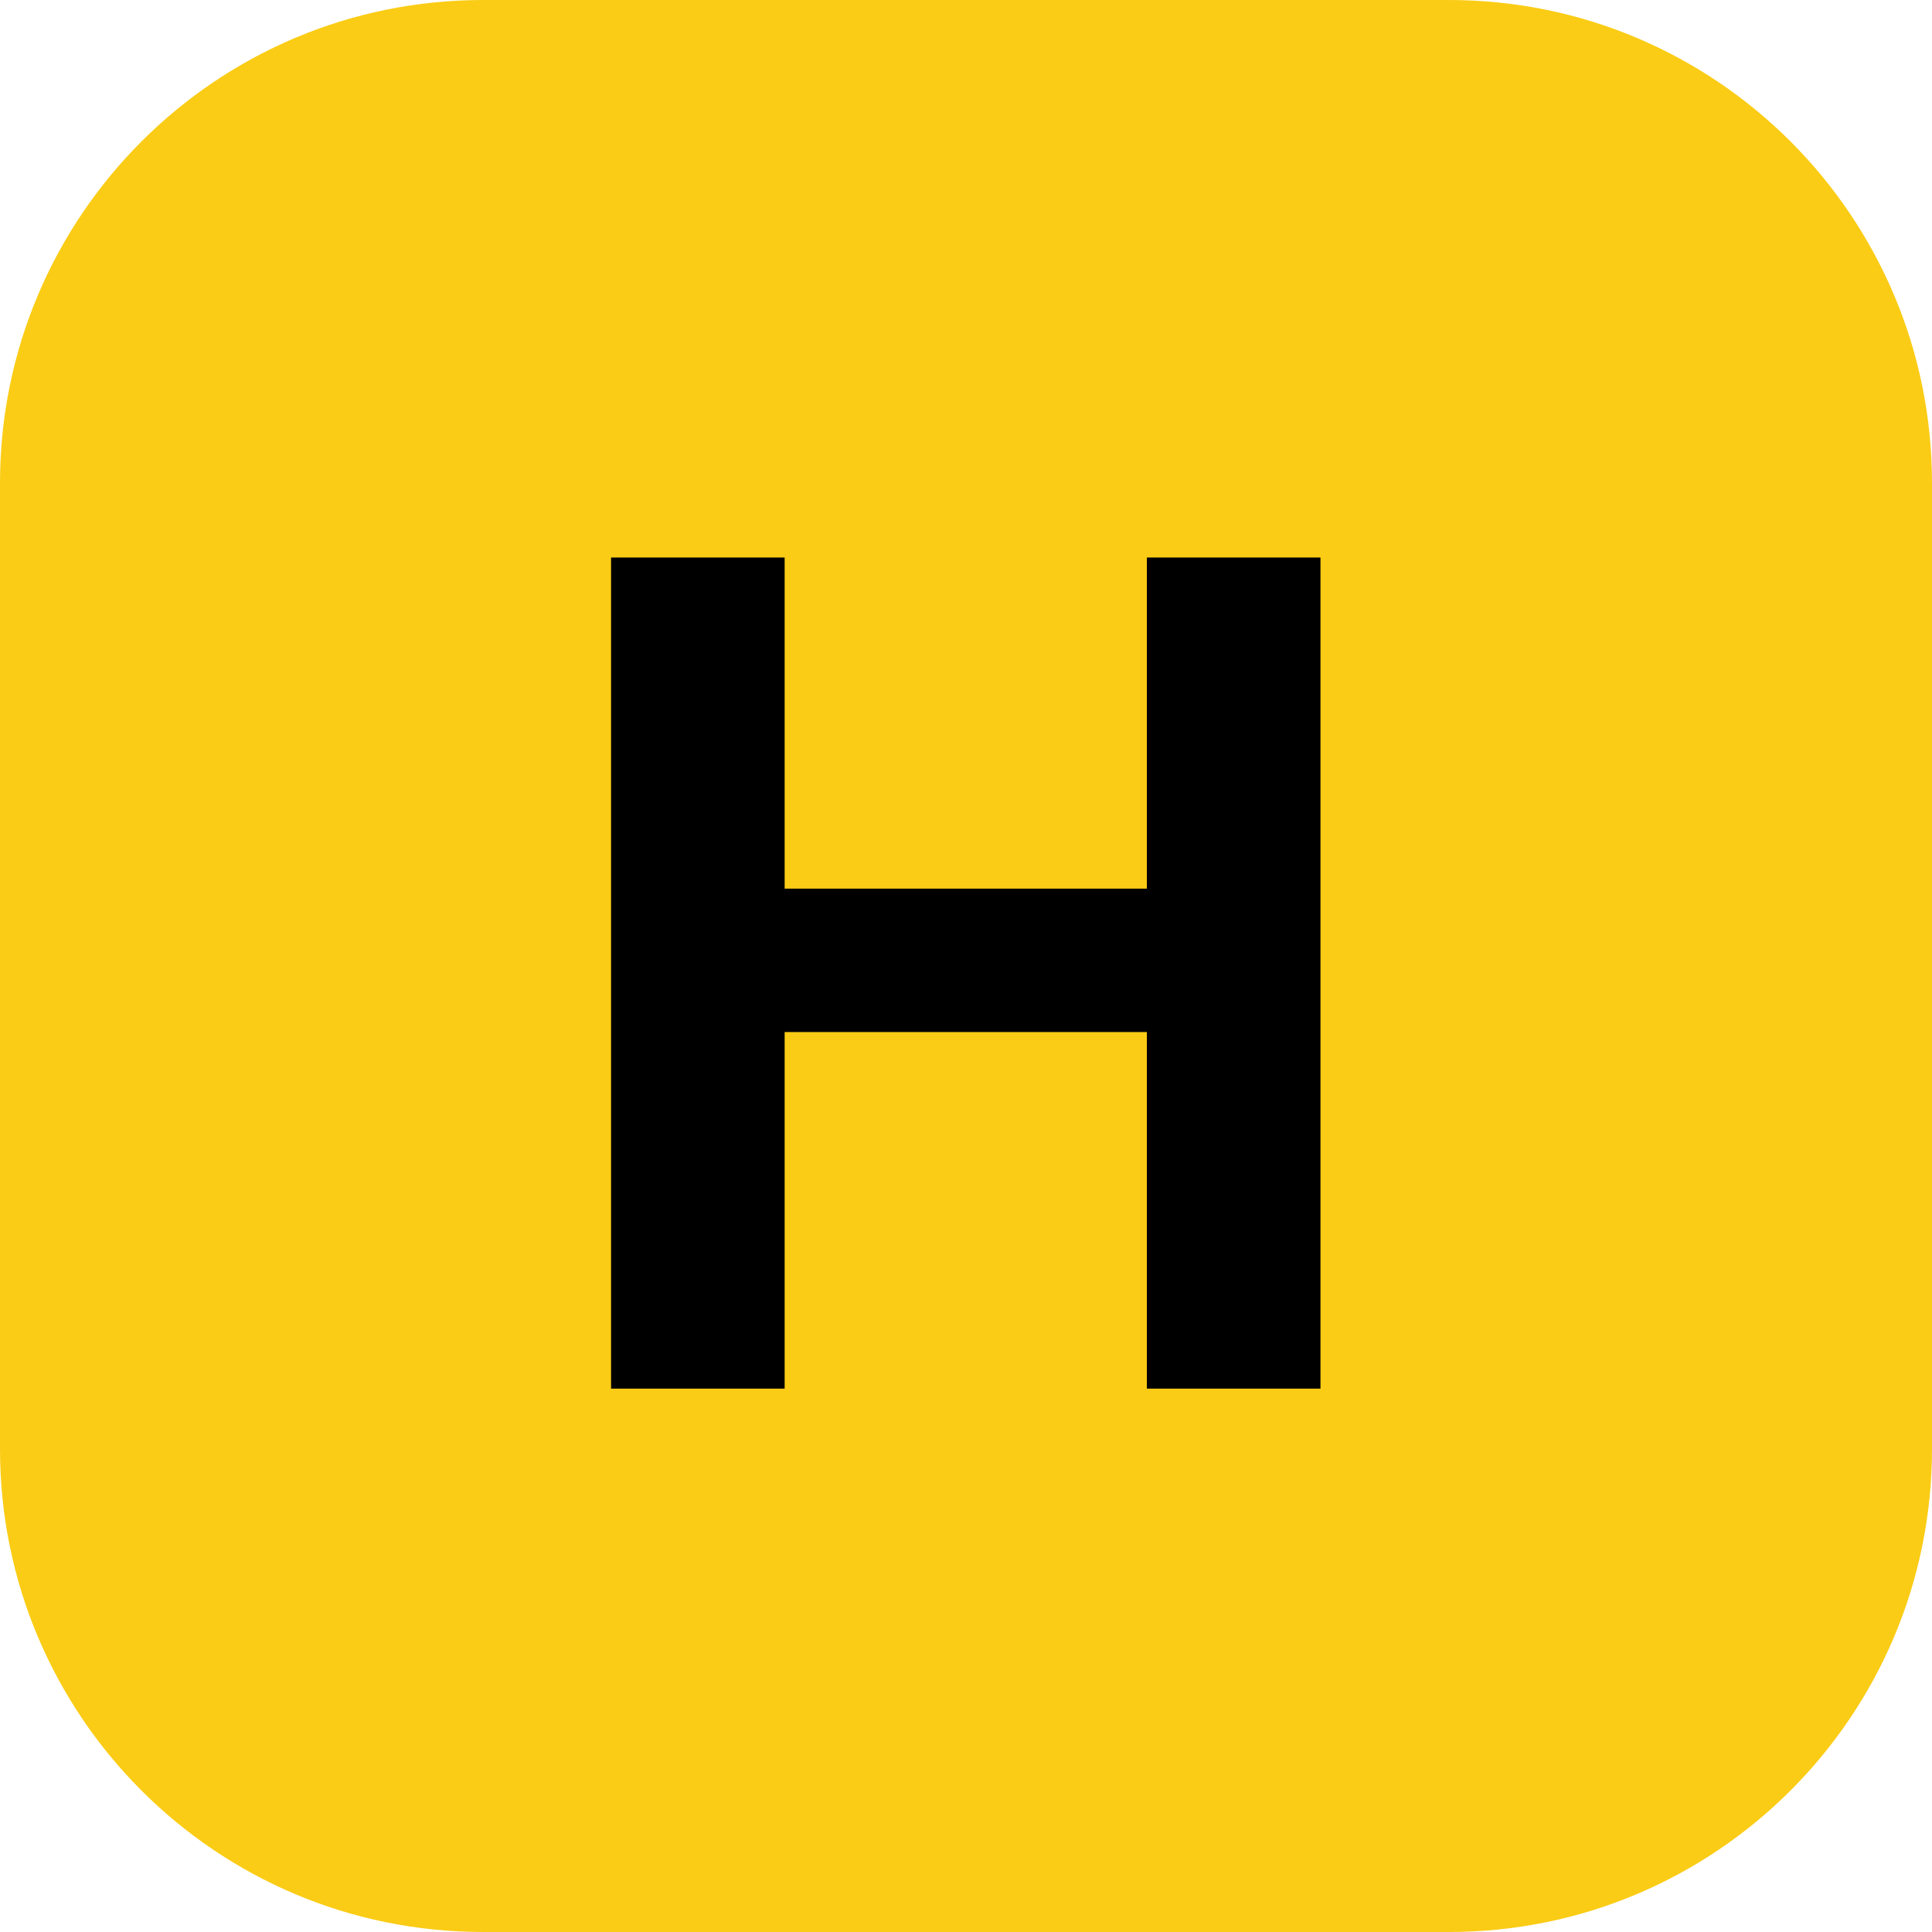
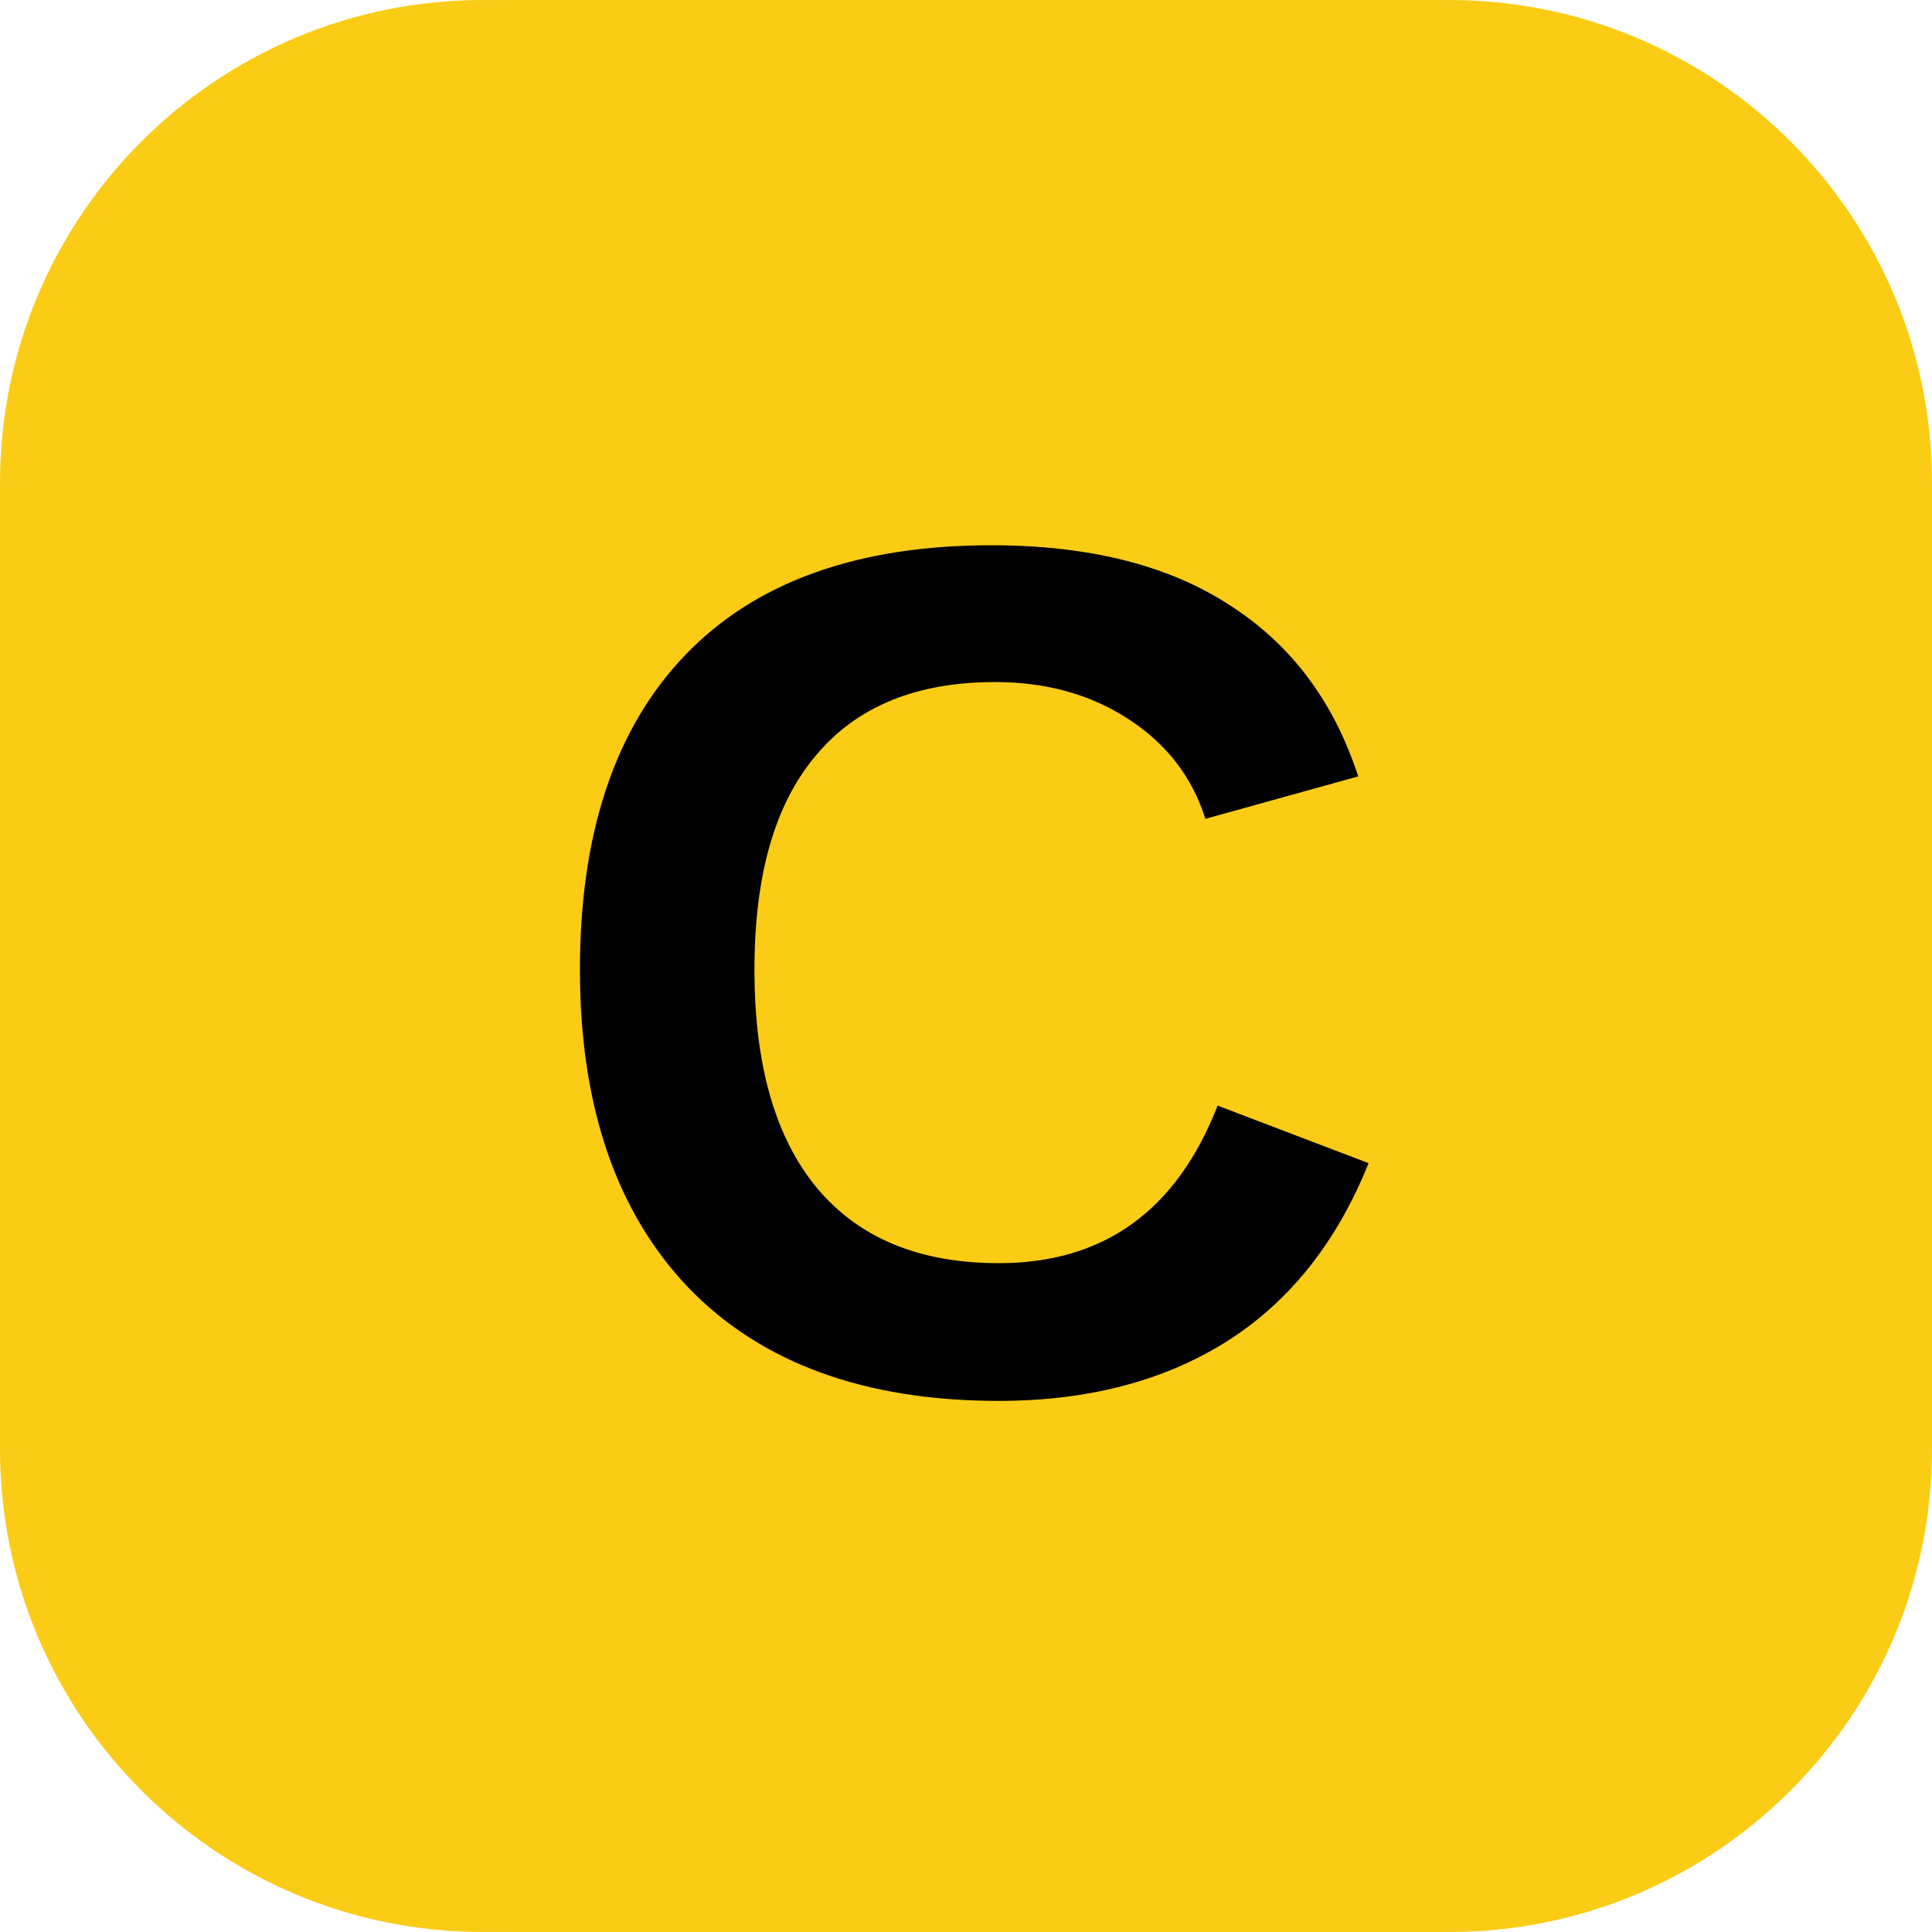
<svg xmlns="http://www.w3.org/2000/svg" viewBox="0 0 32 32">
  <rect width="32" height="32" rx="8" fill="#facc15" />
-   <text x="16" y="23" font-family="Arial, sans-serif" font-size="20" font-weight="bold" text-anchor="middle" fill="#000000">H</text>
+   <text x="16" y="23" font-family="Arial, sans-serif" font-size="20" font-weight="bold" text-anchor="middle" fill="#000000">C</text>
</svg>
